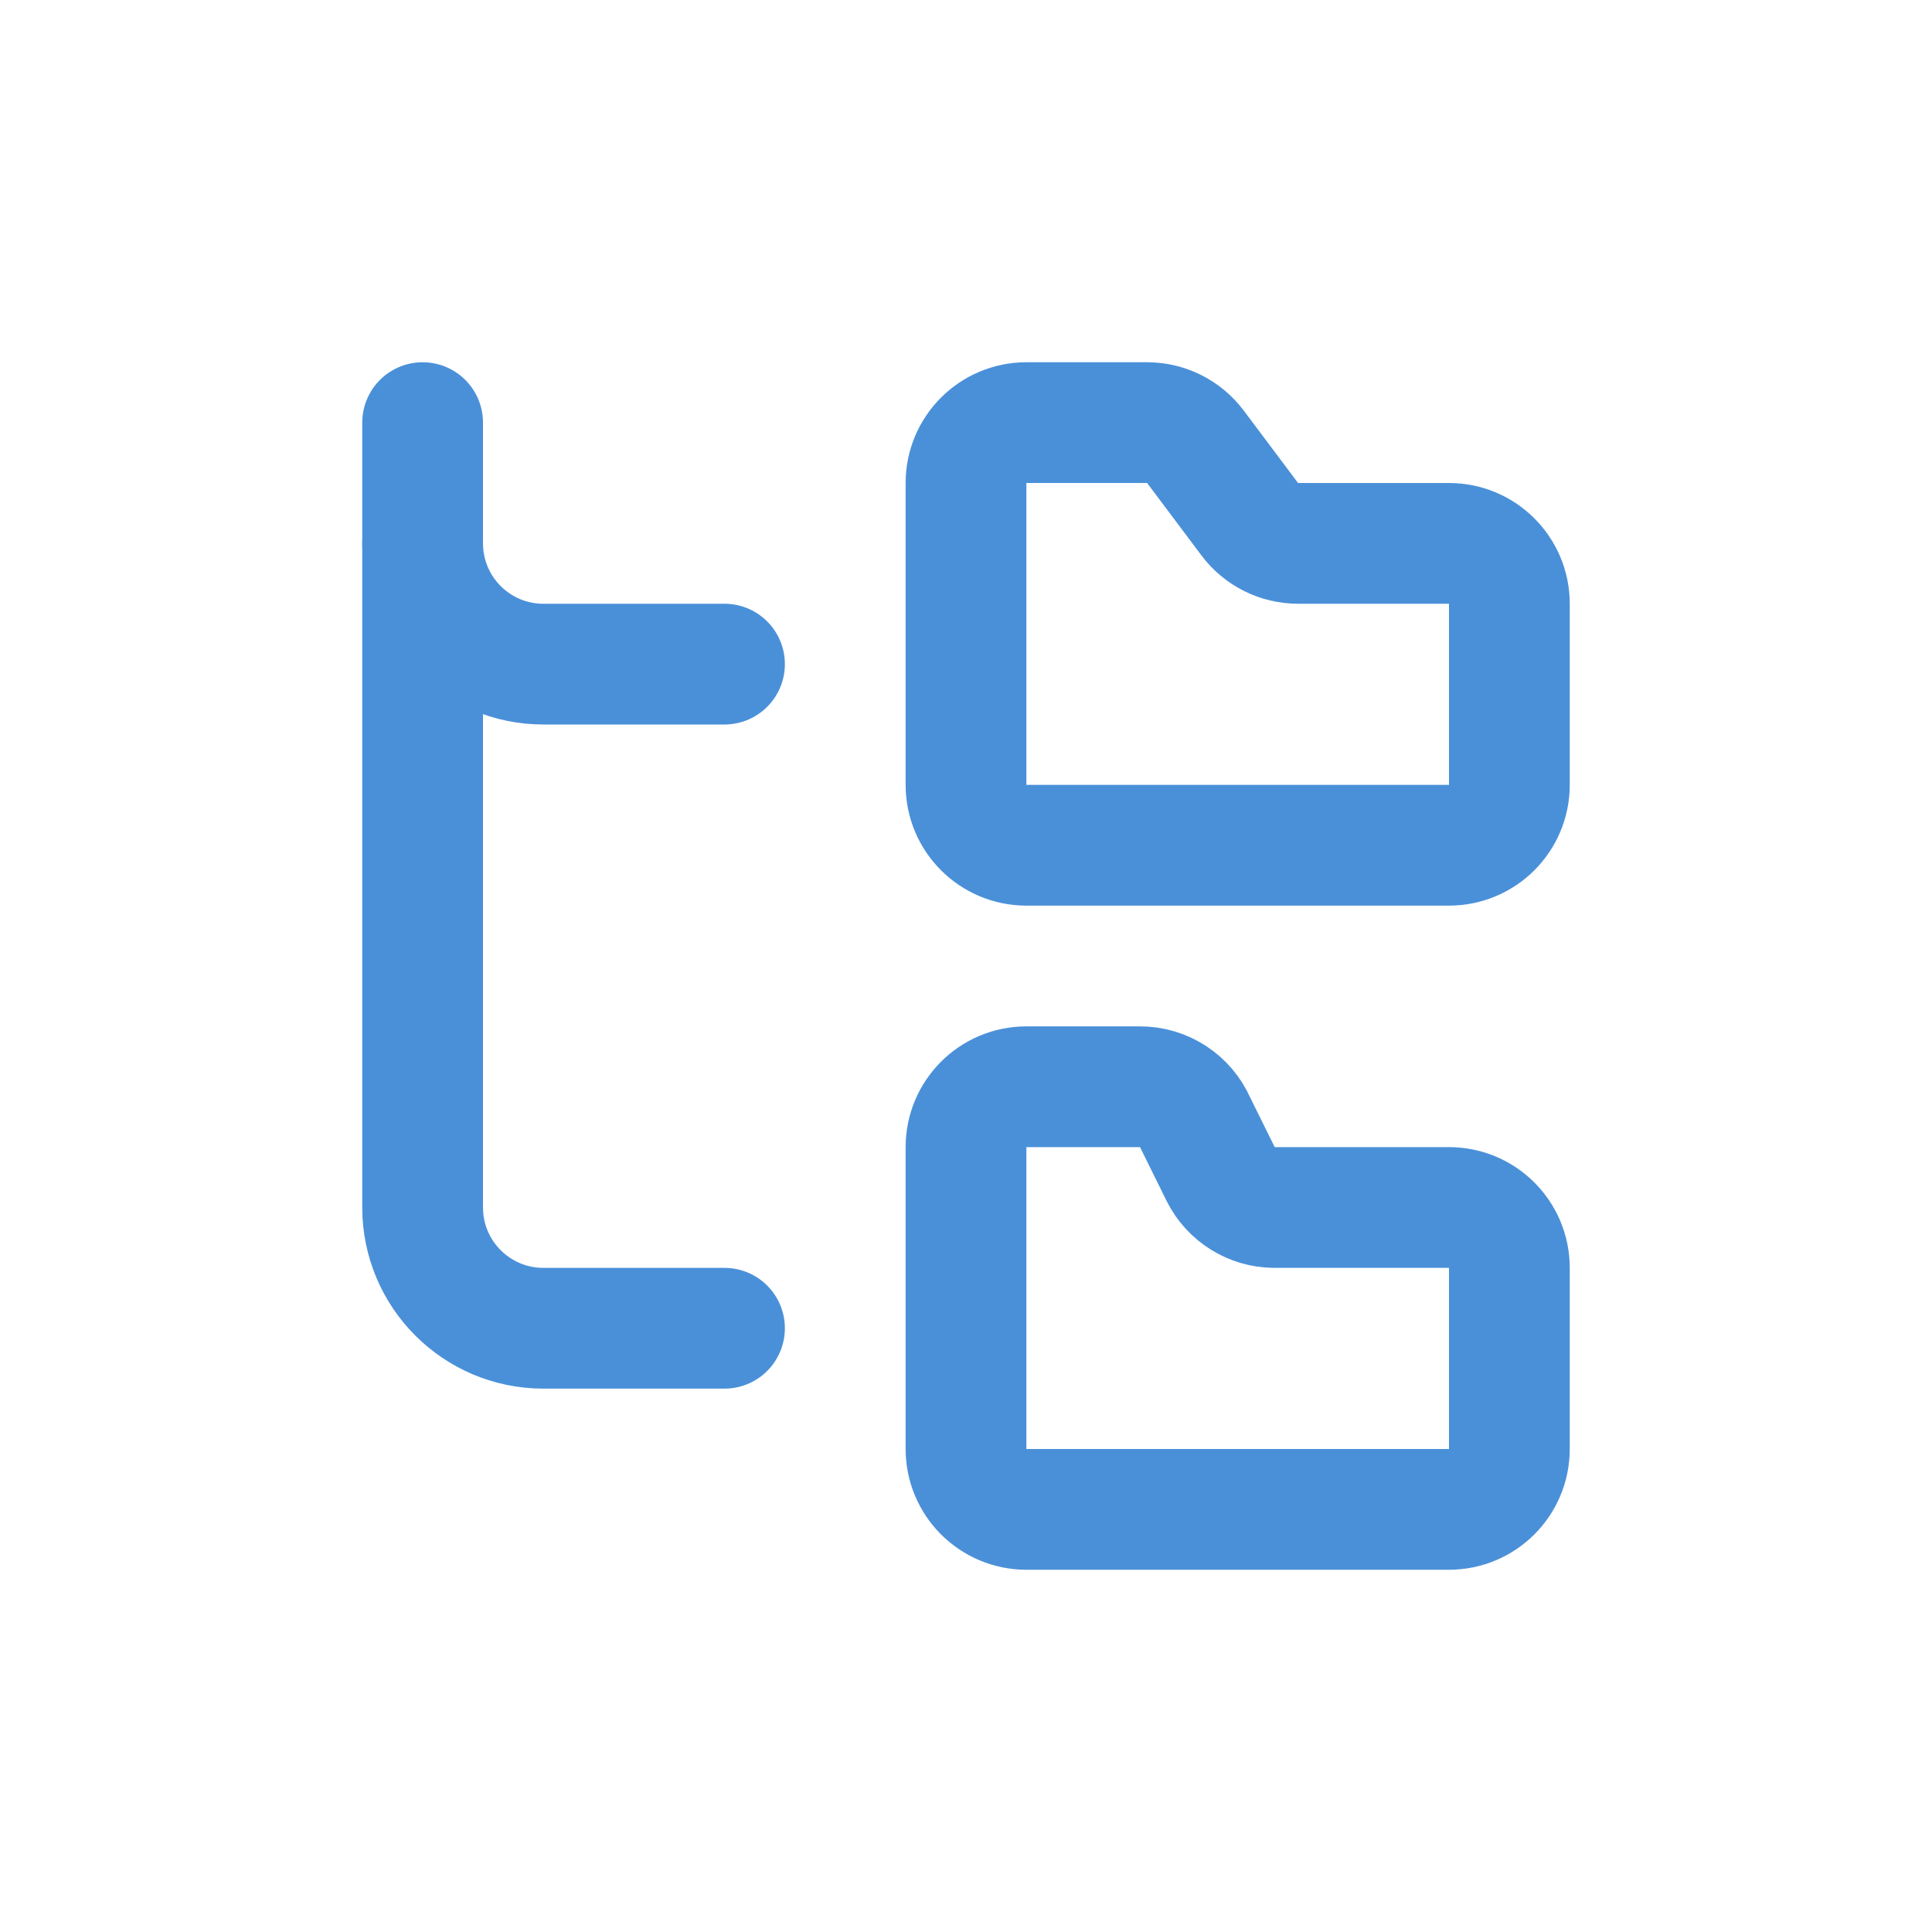
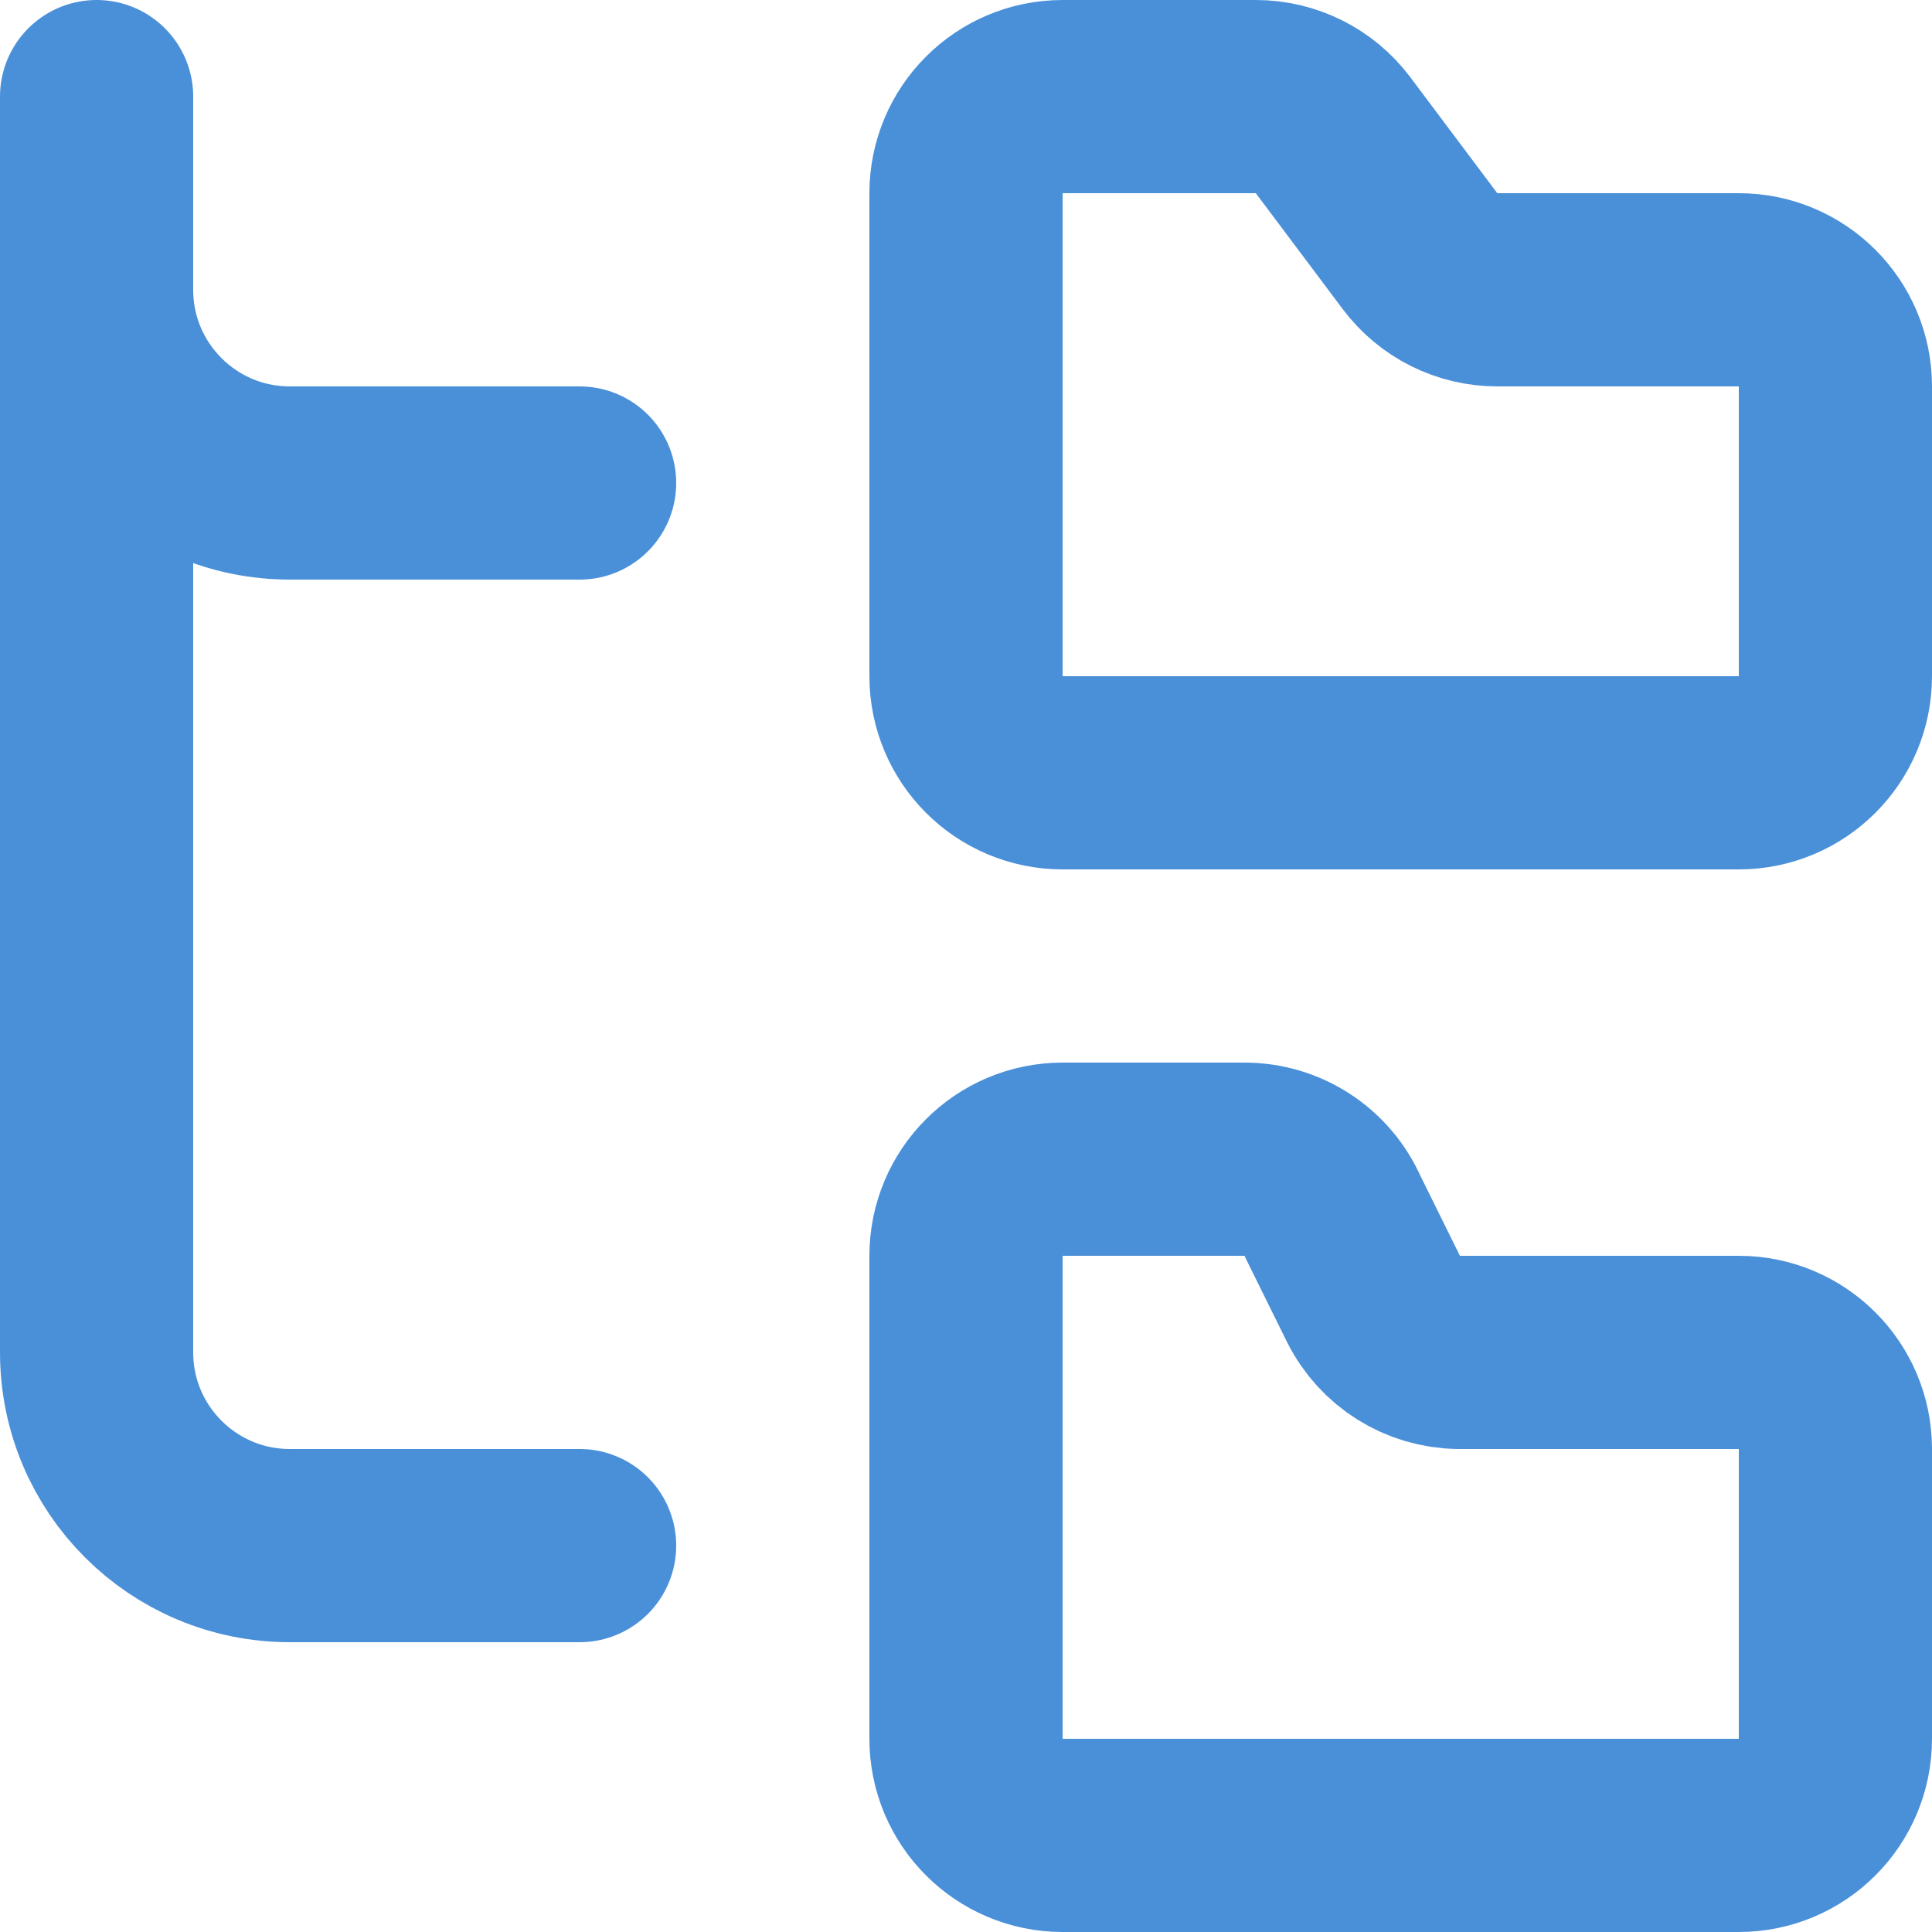
- <svg xmlns="http://www.w3.org/2000/svg" viewBox="-4 -4 32 32" fill="none" stroke="#4A90D9" stroke-width="2" stroke-linecap="round" stroke-linejoin="round">
-   <path d="M20 10a1 1 0 0 0 1-1V6a1 1 0 0 0-1-1h-2.5a1 1 0 0 1-.8-.4l-.9-1.2A1 1 0 0 0 15 3h-2a1 1 0 0 0-1 1v5a1 1 0 0 0 1 1Z" />
-   <path d="M20 21a1 1 0 0 0 1-1v-3a1 1 0 0 0-1-1h-2.9a1 1 0 0 1-.88-.55l-.42-.85a1 1 0 0 0-.92-.6H13a1 1 0 0 0-1 1v5a1 1 0 0 0 1 1Z" />
-   <path d="M3 5a2 2 0 0 0 2 2h3" />
-   <path d="M3 3v13a2 2 0 0 0 2 2h3" />
+ <svg xmlns="http://www.w3.org/2000/svg" width="32" height="32" viewBox="0 0 32 32" fill="none" stroke="#4A90D9" stroke-width="2" stroke-linecap="round" stroke-linejoin="round">
+   <g transform="scale(1.6) translate(-2 -2)">
+     <path d="M20 10a1 1 0 0 0 1-1V6a1 1 0 0 0-1-1h-2.5a1 1 0 0 1-.8-.4l-.9-1.2A1 1 0 0 0 15 3h-2a1 1 0 0 0-1 1v5a1 1 0 0 0 1 1Z" />
+     <path d="M20 21a1 1 0 0 0 1-1v-3a1 1 0 0 0-1-1h-2.9a1 1 0 0 1-.88-.55l-.42-.85a1 1 0 0 0-.92-.6H13a1 1 0 0 0-1 1v5a1 1 0 0 0 1 1Z" />
+     <path d="M3 5a2 2 0 0 0 2 2h3" />
+     <path d="M3 3v13a2 2 0 0 0 2 2h3" />
+   </g>
</svg>
